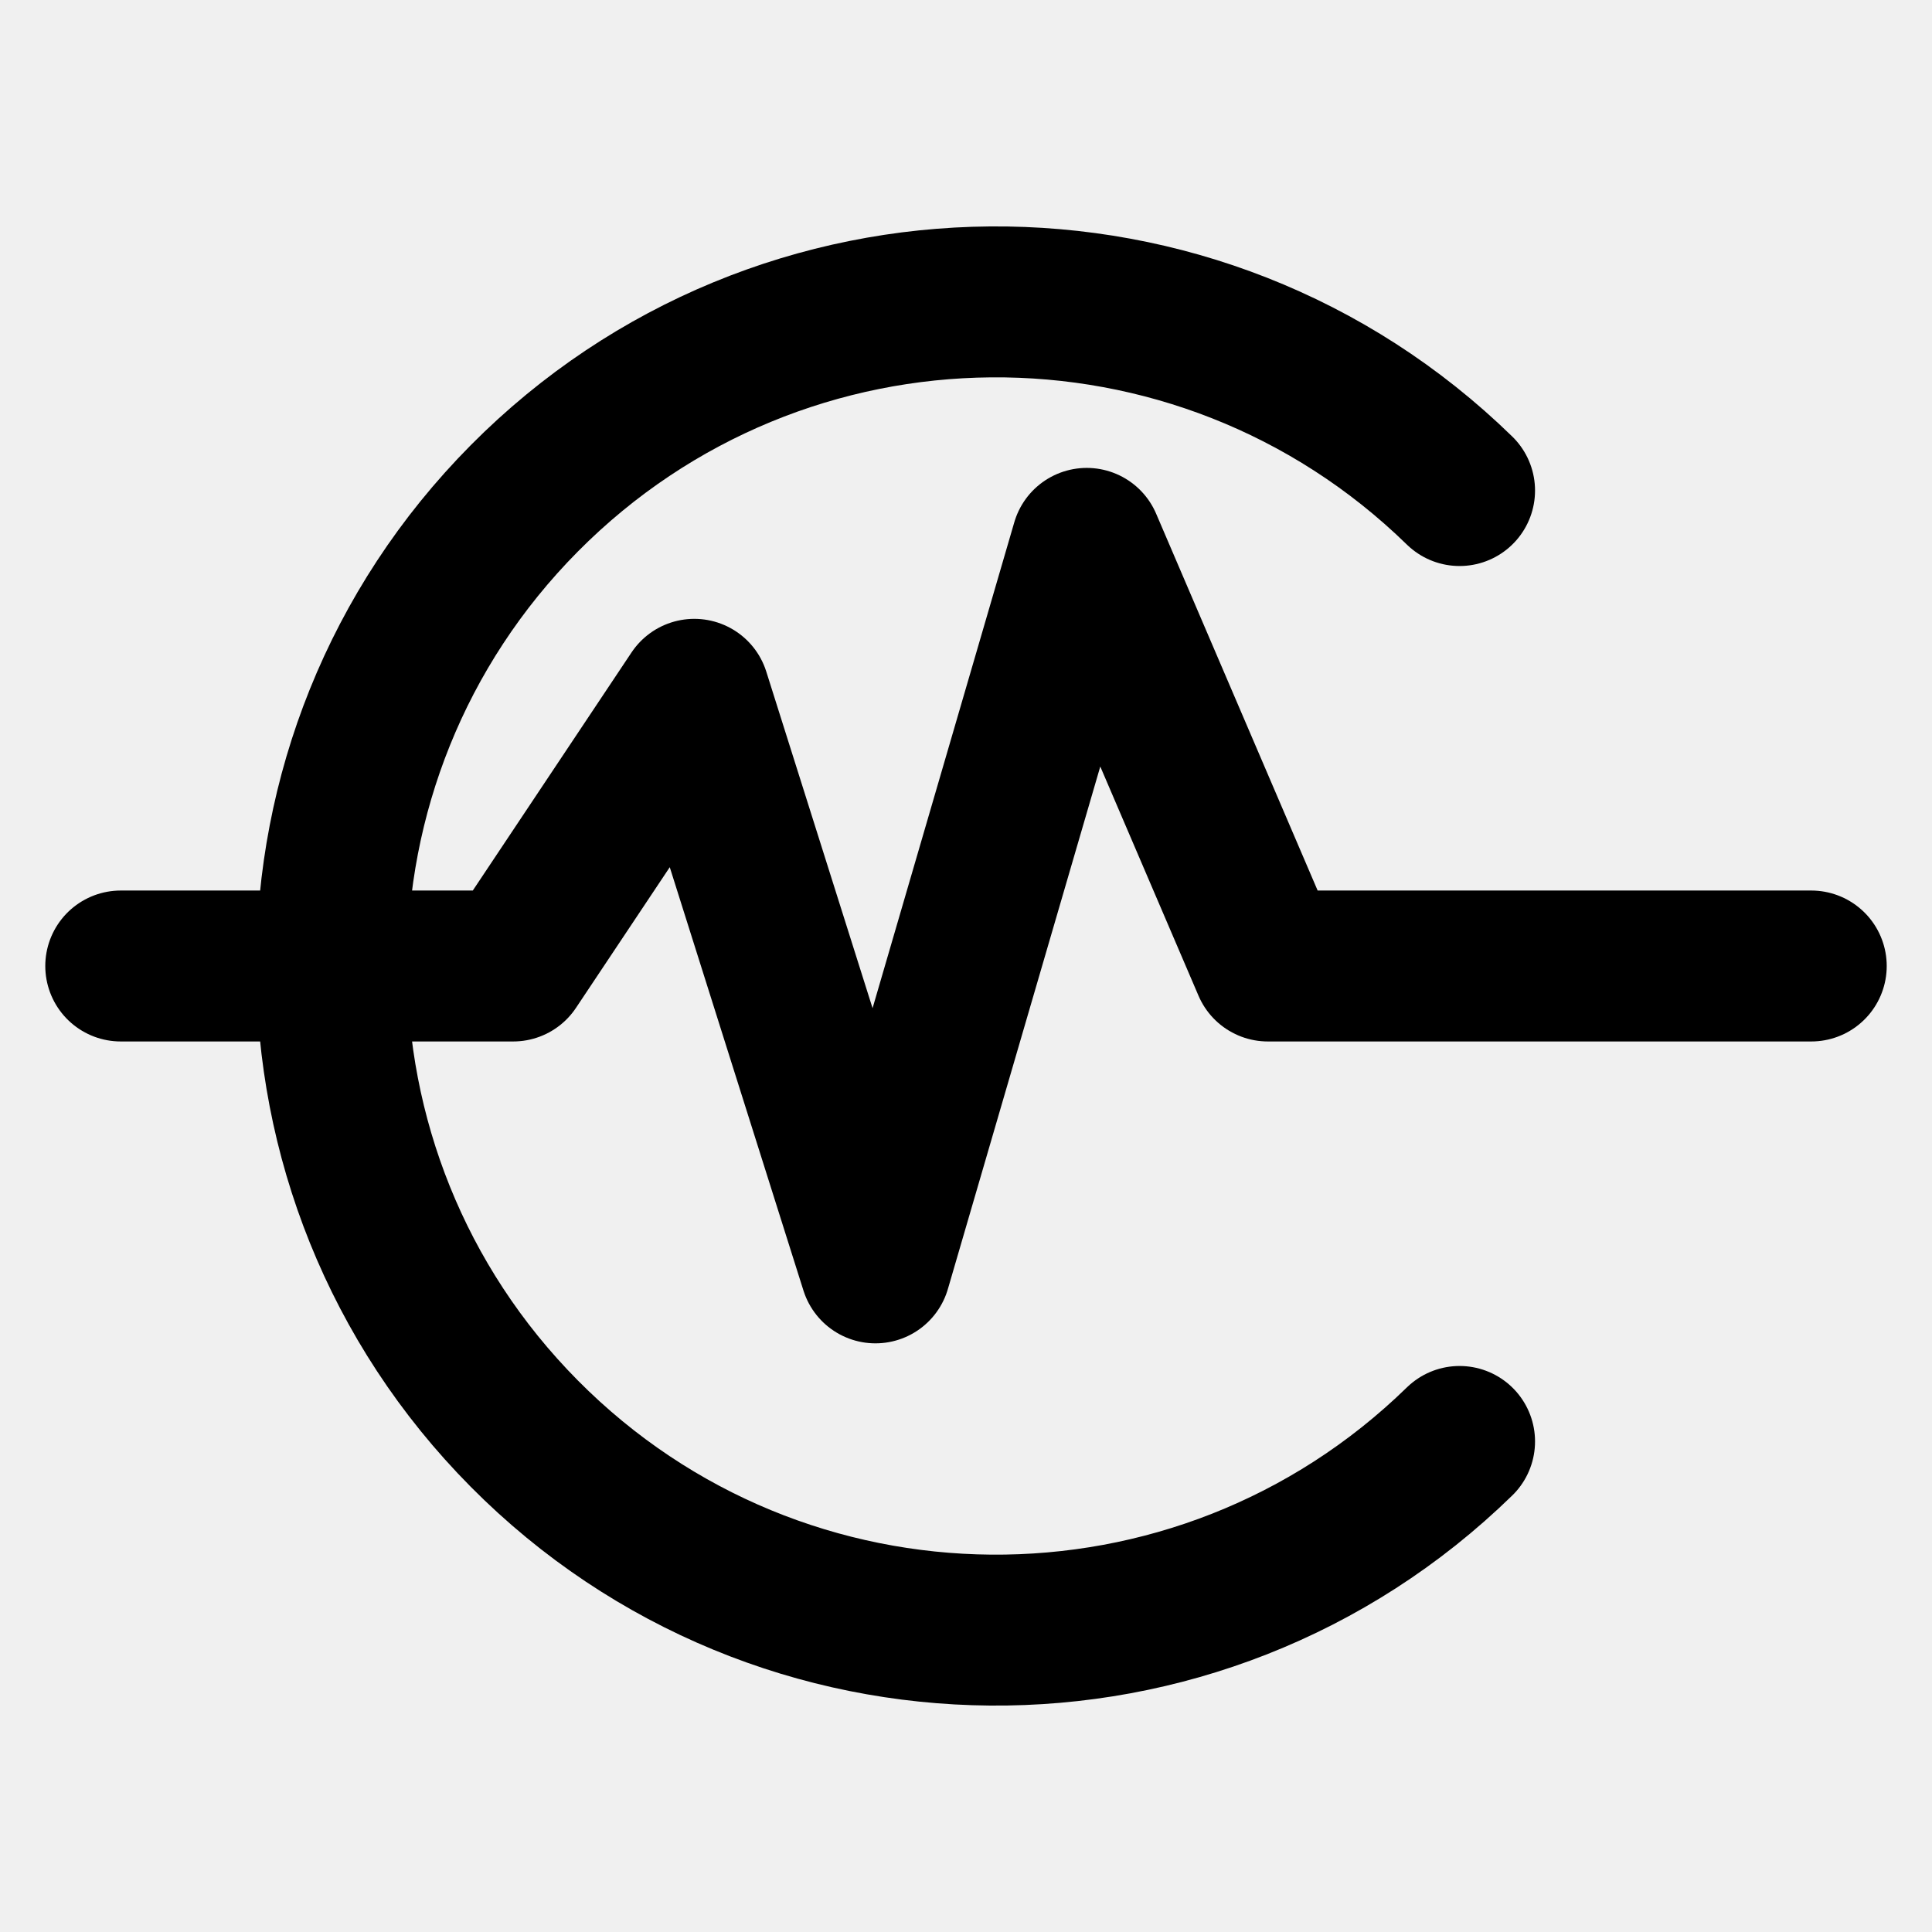
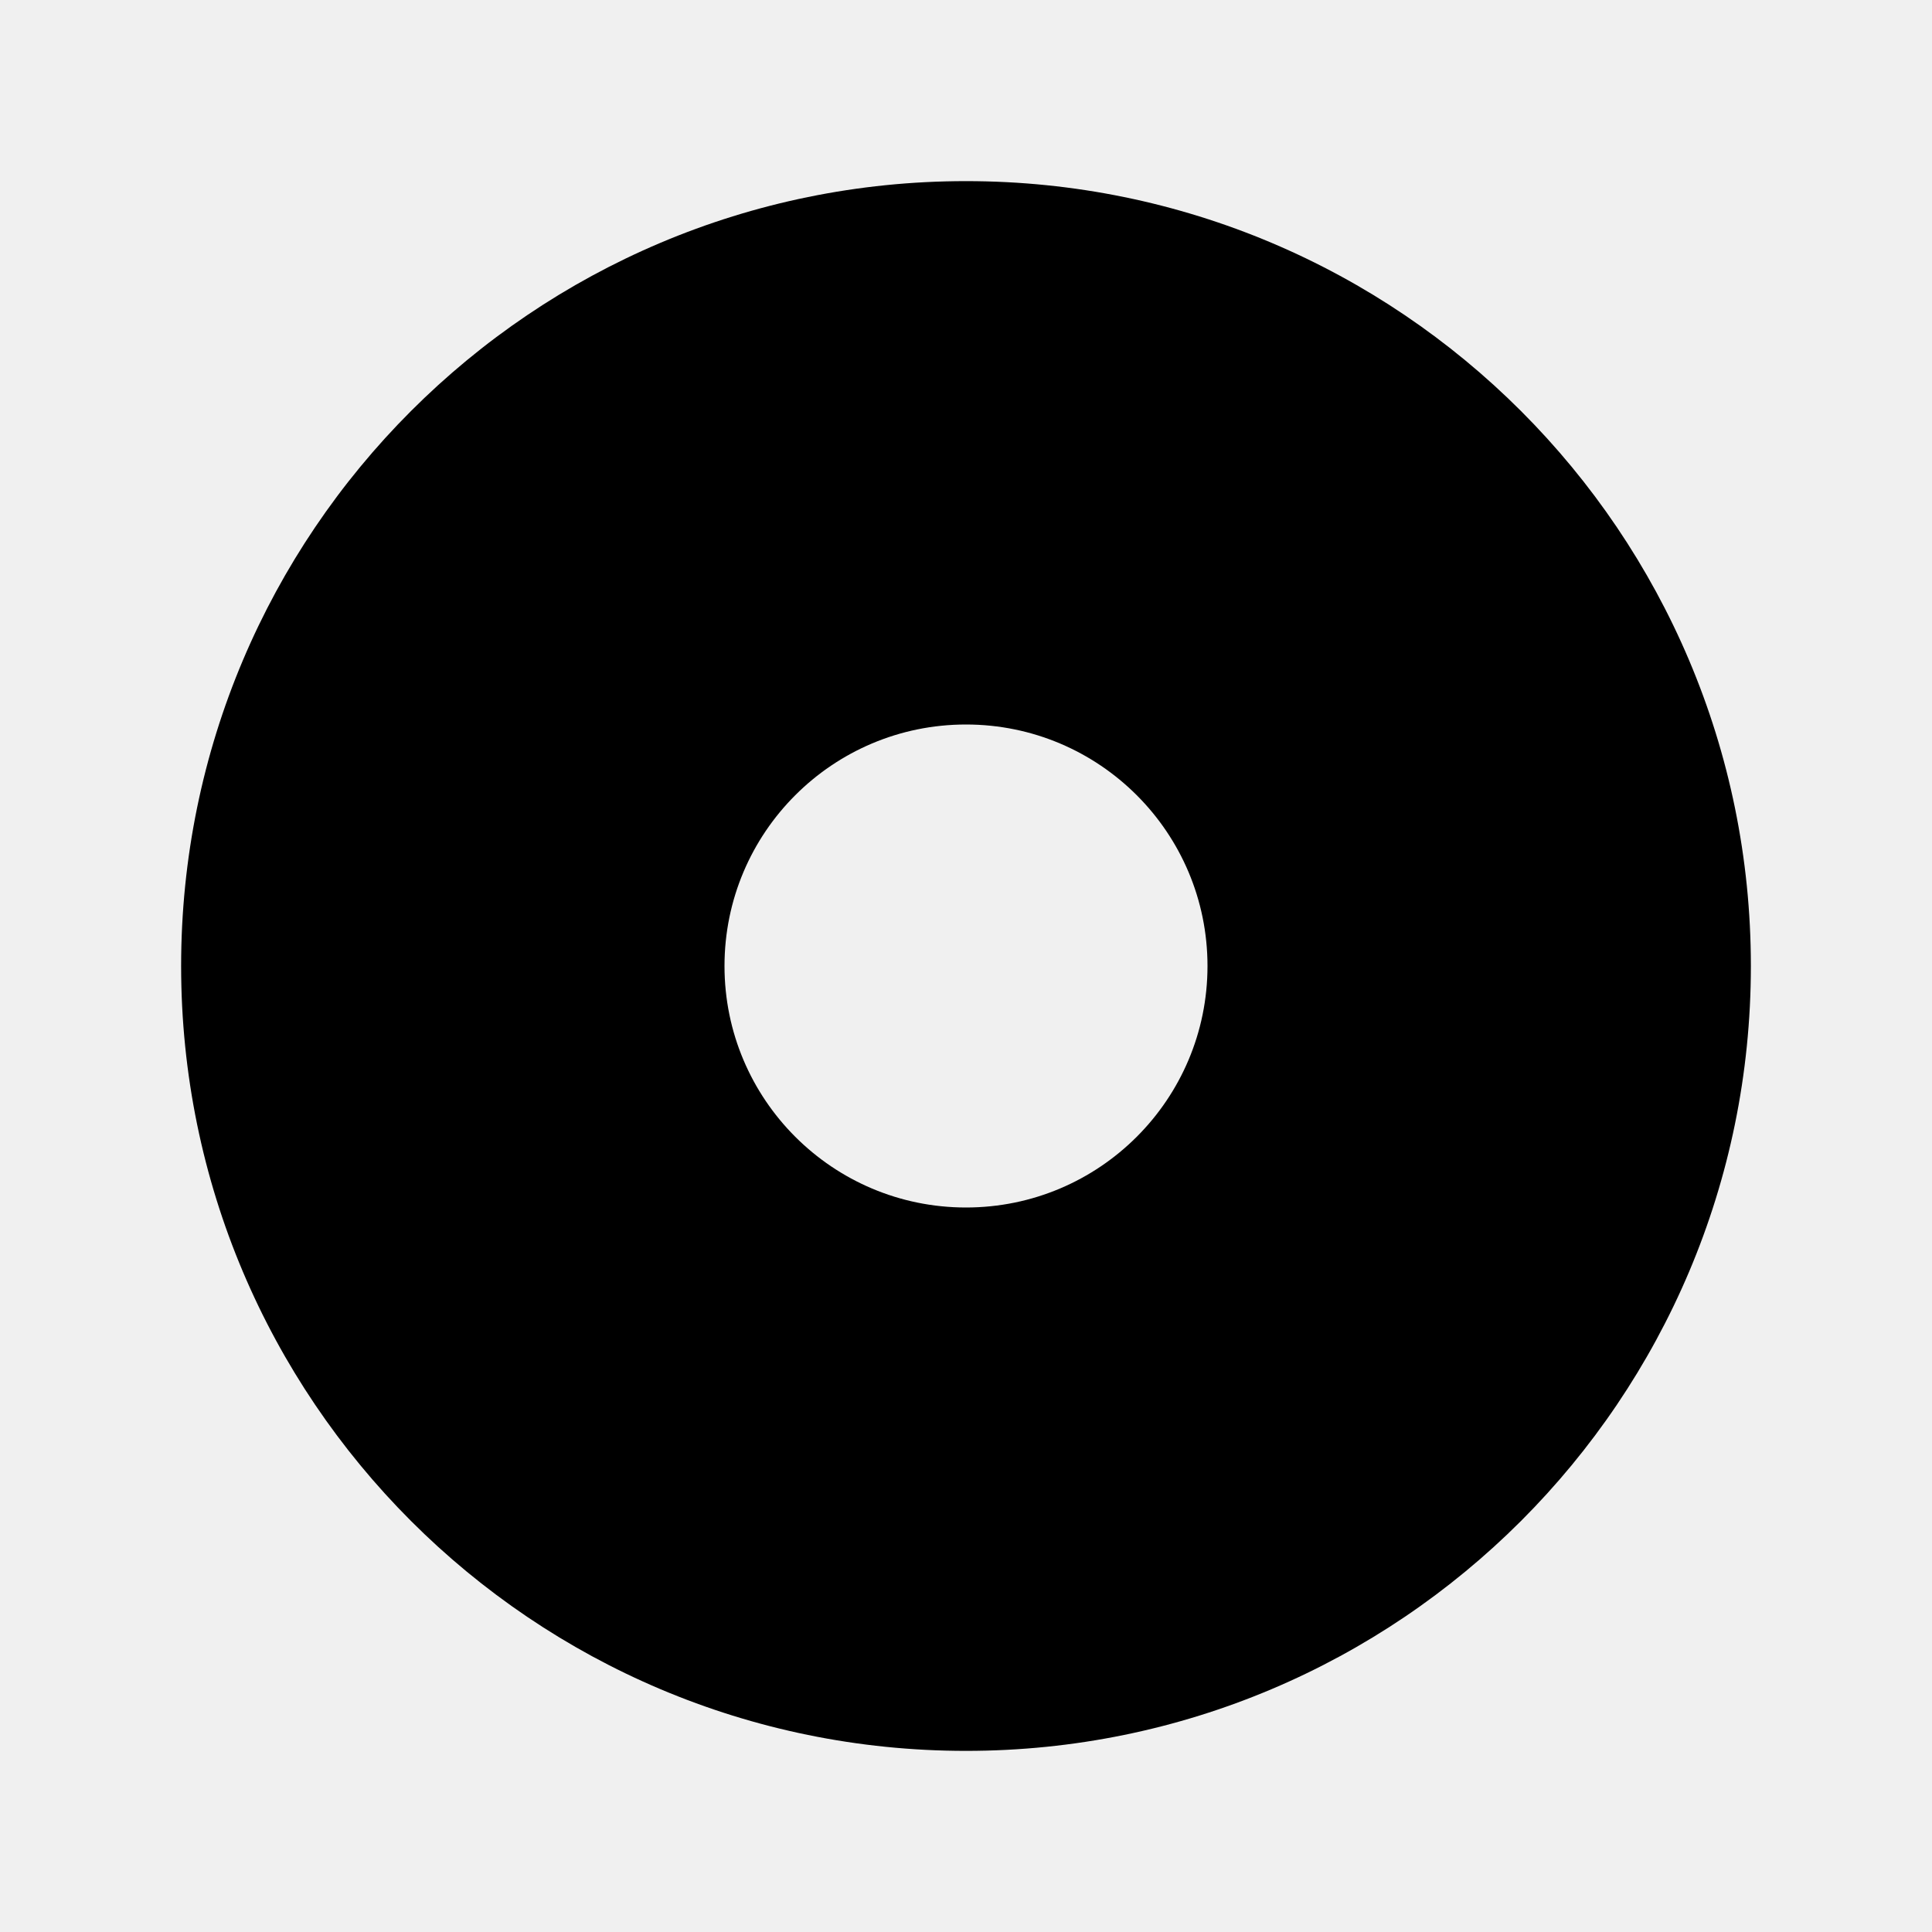
<svg xmlns="http://www.w3.org/2000/svg" viewBox="0 0 64 64" fill="none">
-   <path d="M48.35 47.75A22 22 0 1 1 48.35 16.25M4 32h13l6-9 6 19 7-24 6 14h18" stroke="#000" stroke-width="5" stroke-linecap="round" stroke-linejoin="round" />
+   <defs>
+     <mask id="hole">
+       <rect x="0" y="0" width="64" height="64" fill="#fff" />
+       <circle cx="32" cy="32" r="8" fill="#000" />
+     </mask>
+   </defs>
+   <circle cx="32" cy="32" r="26" fill="#000" mask="url(#hole)" />
</svg>
